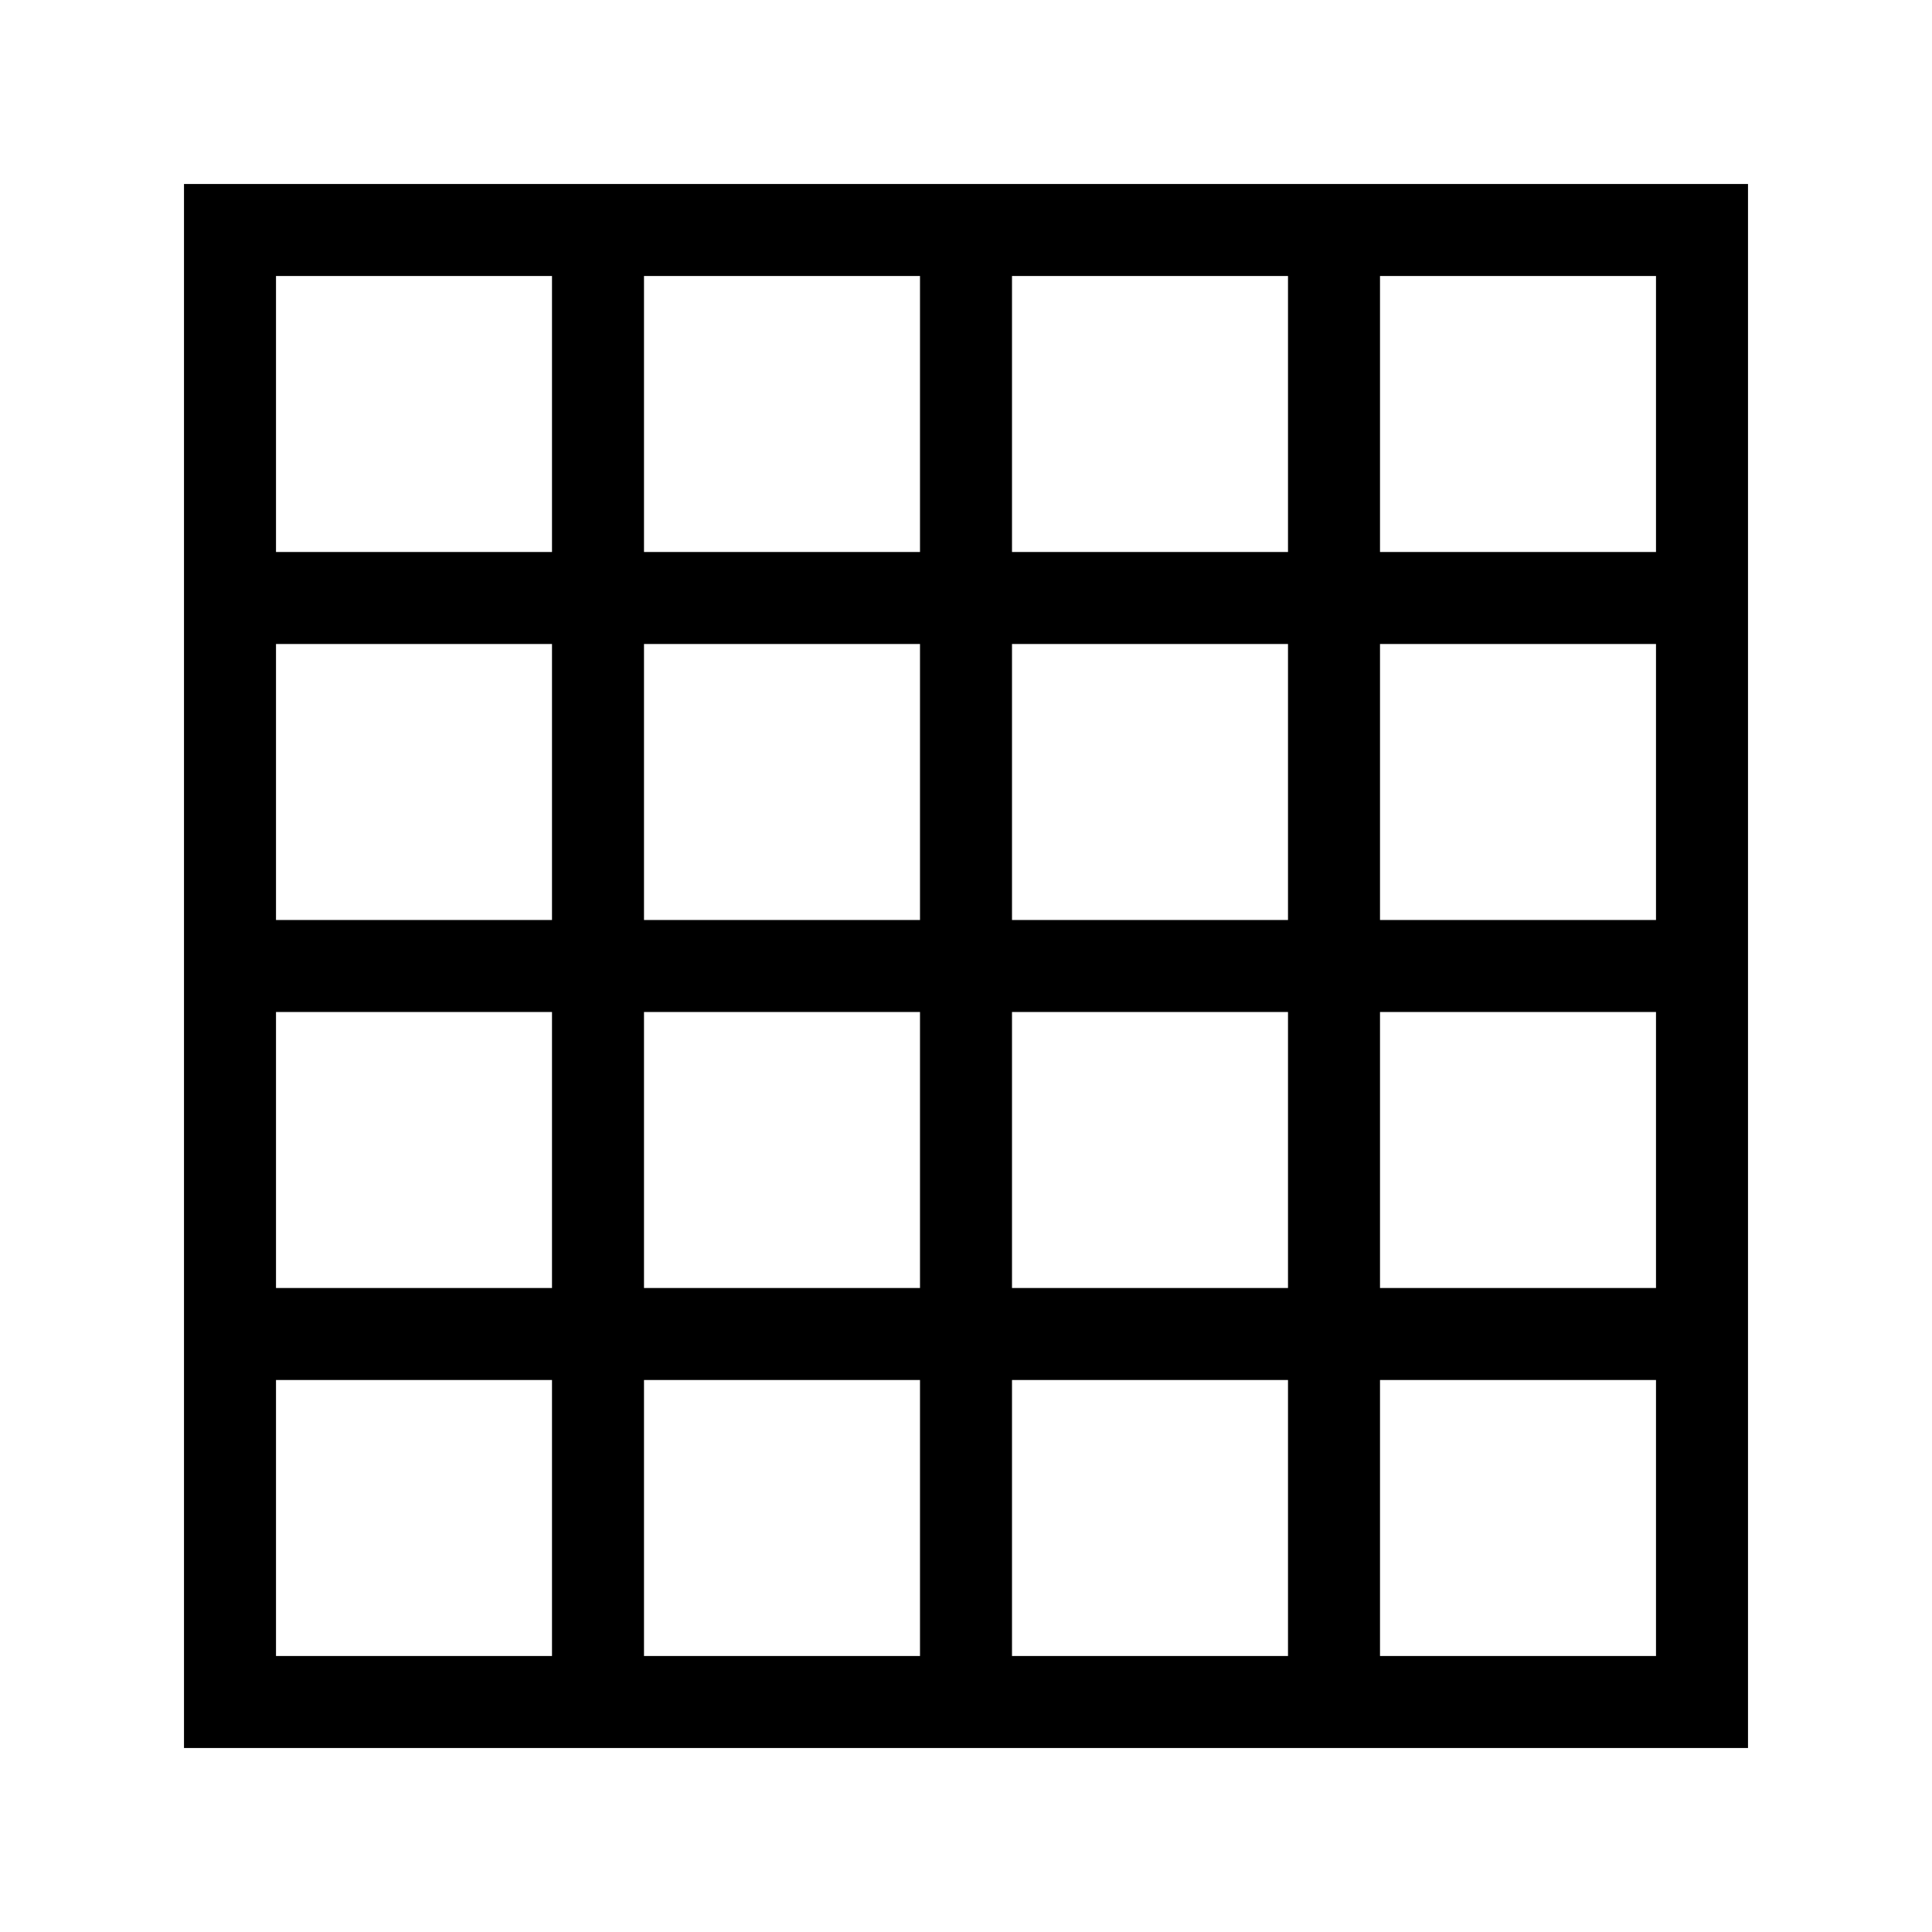
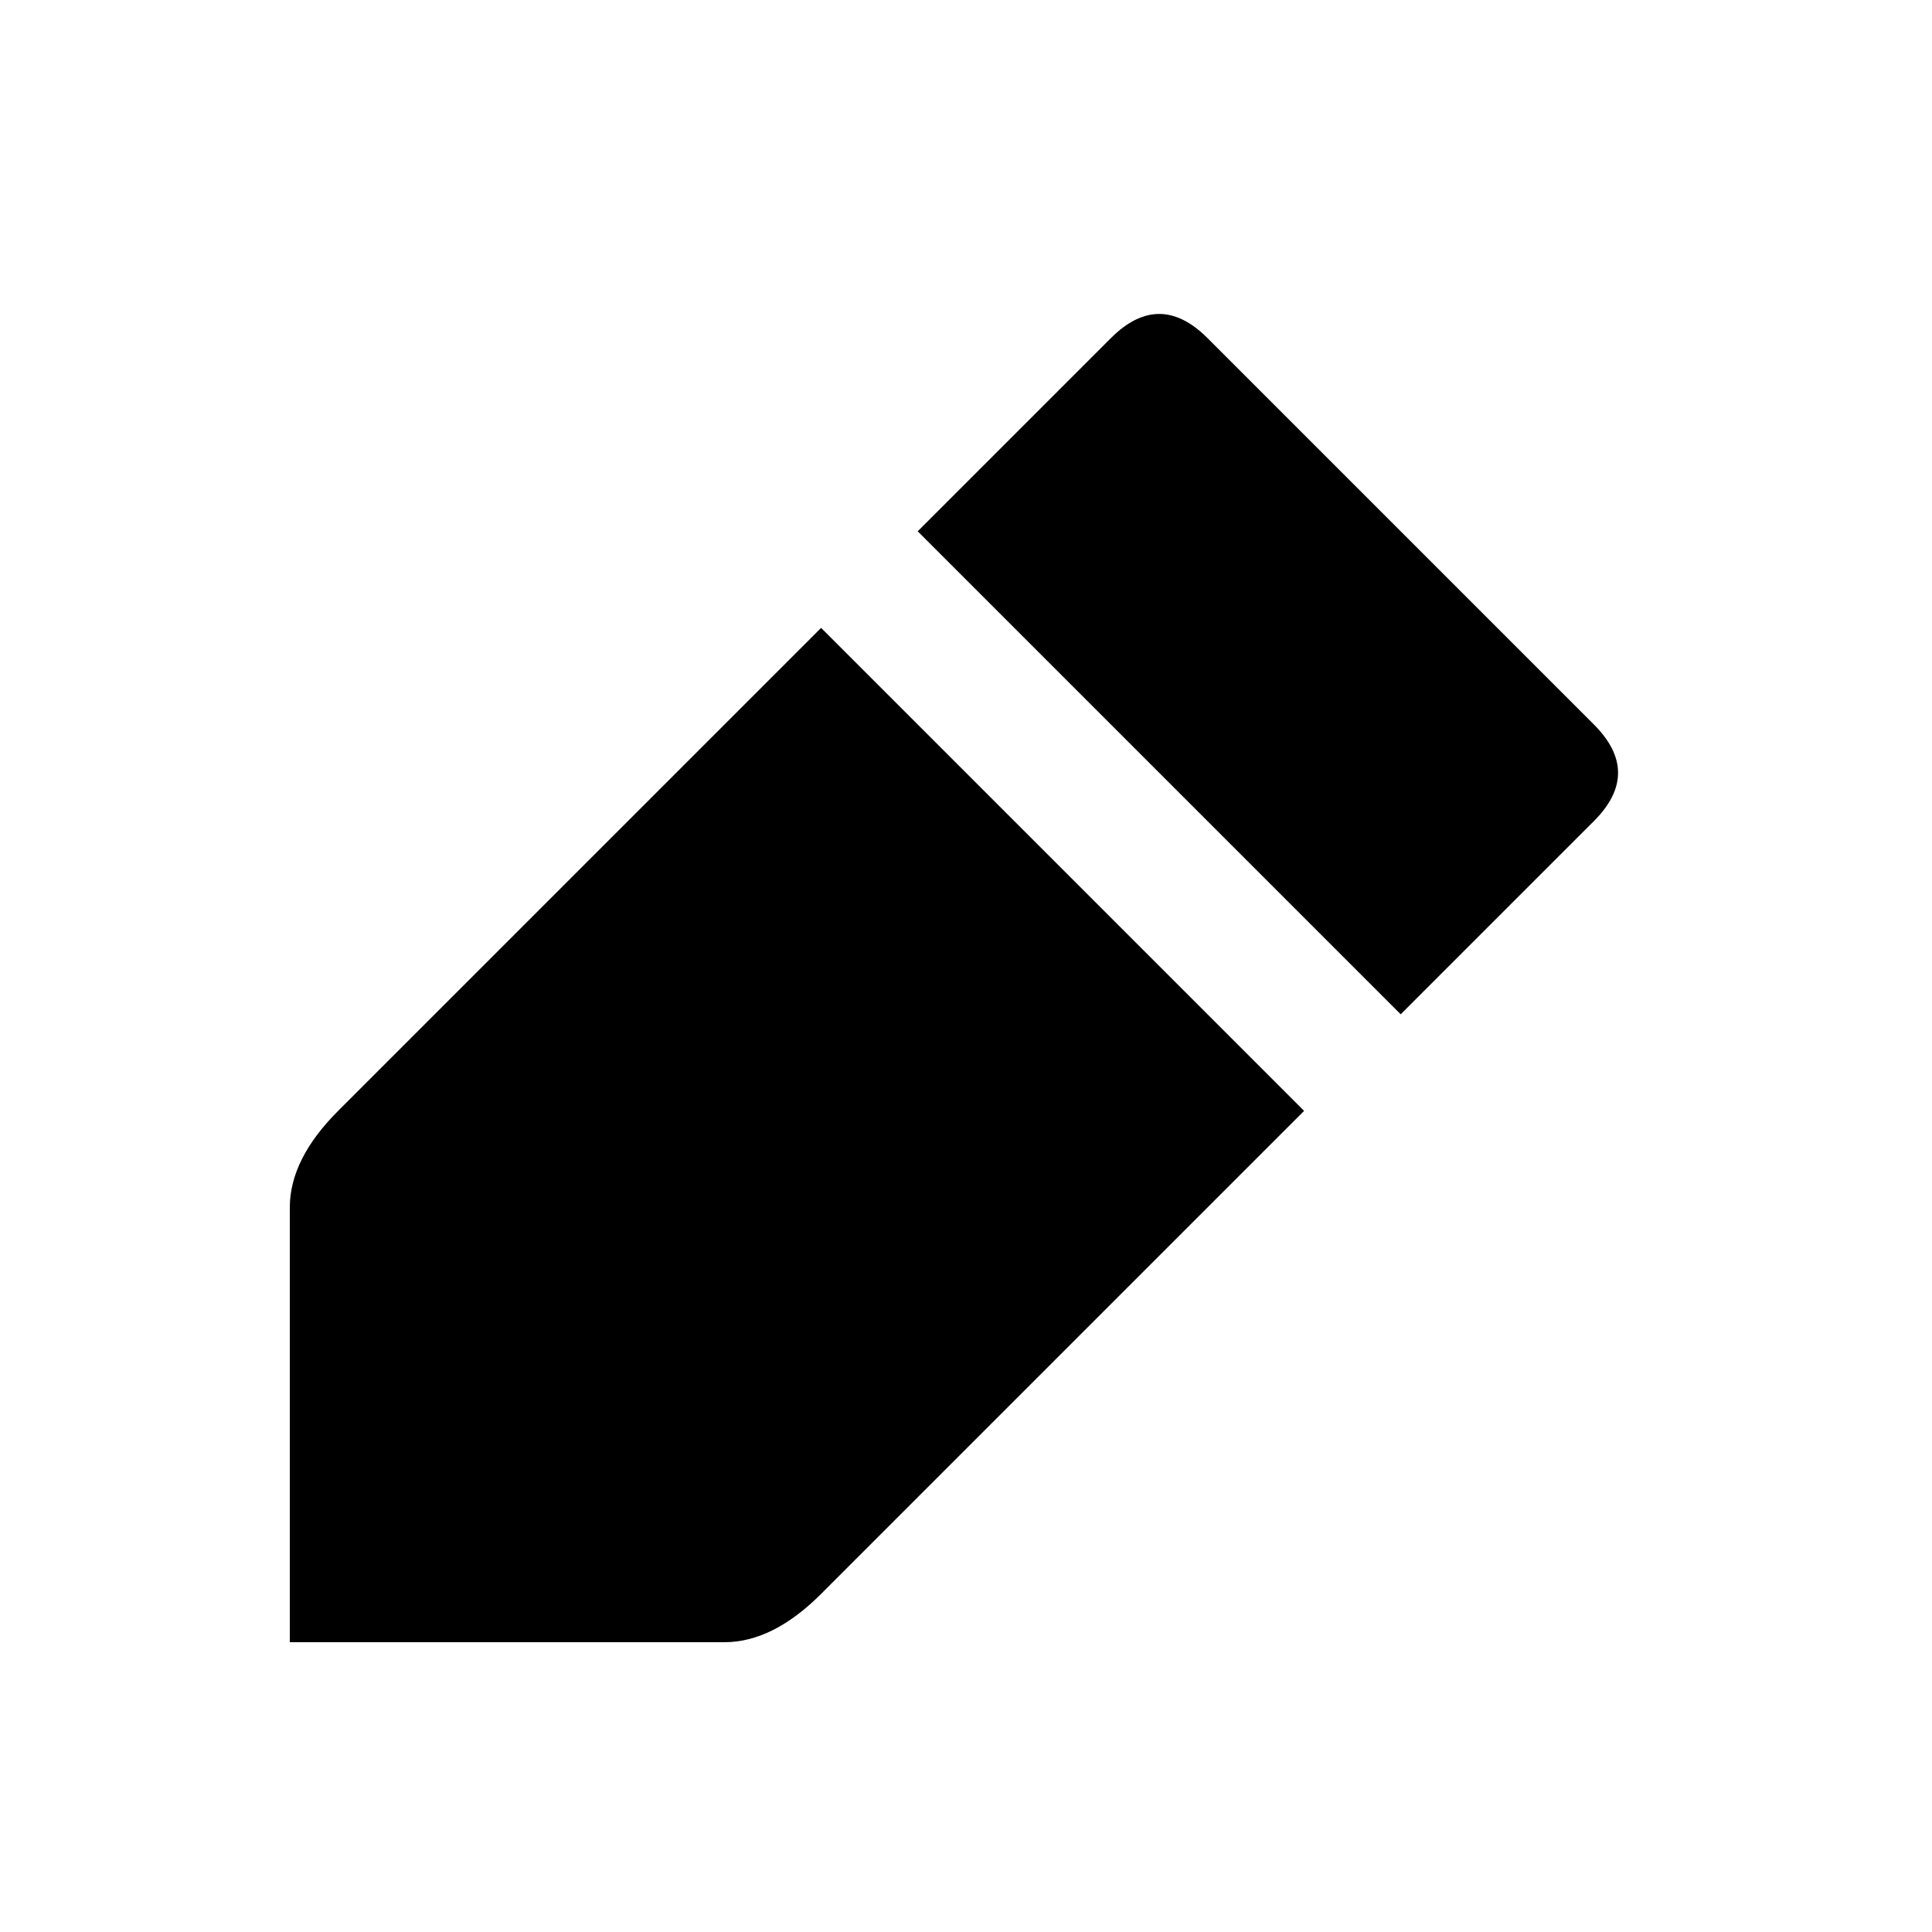
- <svg xmlns="http://www.w3.org/2000/svg" viewBox="0 0 21 21">
+ <svg xmlns="http://www.w3.org/2000/svg" viewBox="0 0 20 20">
  <style>
		@media (prefers-color-scheme: light), screen {
			:root {
- 				background: oklch(0.99 0 150);
+ 				background: oklch(0.4 0.4 150);
			}

			path {
- 				fill: oklch(0.4 0.4 150);
+ 				fill: oklch(0.99 0 150);
			}
		}

		@media (prefers-color-scheme: dark) {
			:root {
- 				background: oklch(0.1 0 150);
+ 				background: oklch(0.8 0.4 150);
			}

			path {
- 				fill: oklch(0.8 0.4 150);
+ 				fill: oklch(0.1 0 150);
			}
		}
- 
- 
	</style>
-   <path d="M2 2 h1 v17 h-1 z M6 2 h1 v17 h-1 z M10 2 h1 v17 h-1 z M14 2 h1 v17 h-1 z M18 2 h1 v17 h-1 z M2 2 h17 v1 h-17 z M2 6 h17 v1 h-17 z M2 10 h17 v1 h-17 z M2 14 h17 v1 h-17 z M2 18 h17 v1 h-17 z" />
+   <path d="M12.5 3.5 Q12 3 11.5 3.5 L9.5 5.5 L14.5 10.5 L16.5 8.5 Q17 8 16.5 7.5 Z M8.5 6.5 L3.5 11.5 Q3 12 3 12.5 V17 H7.5 Q8 17 8.5 16.5 L13.5 11.5 Z" />
</svg>
